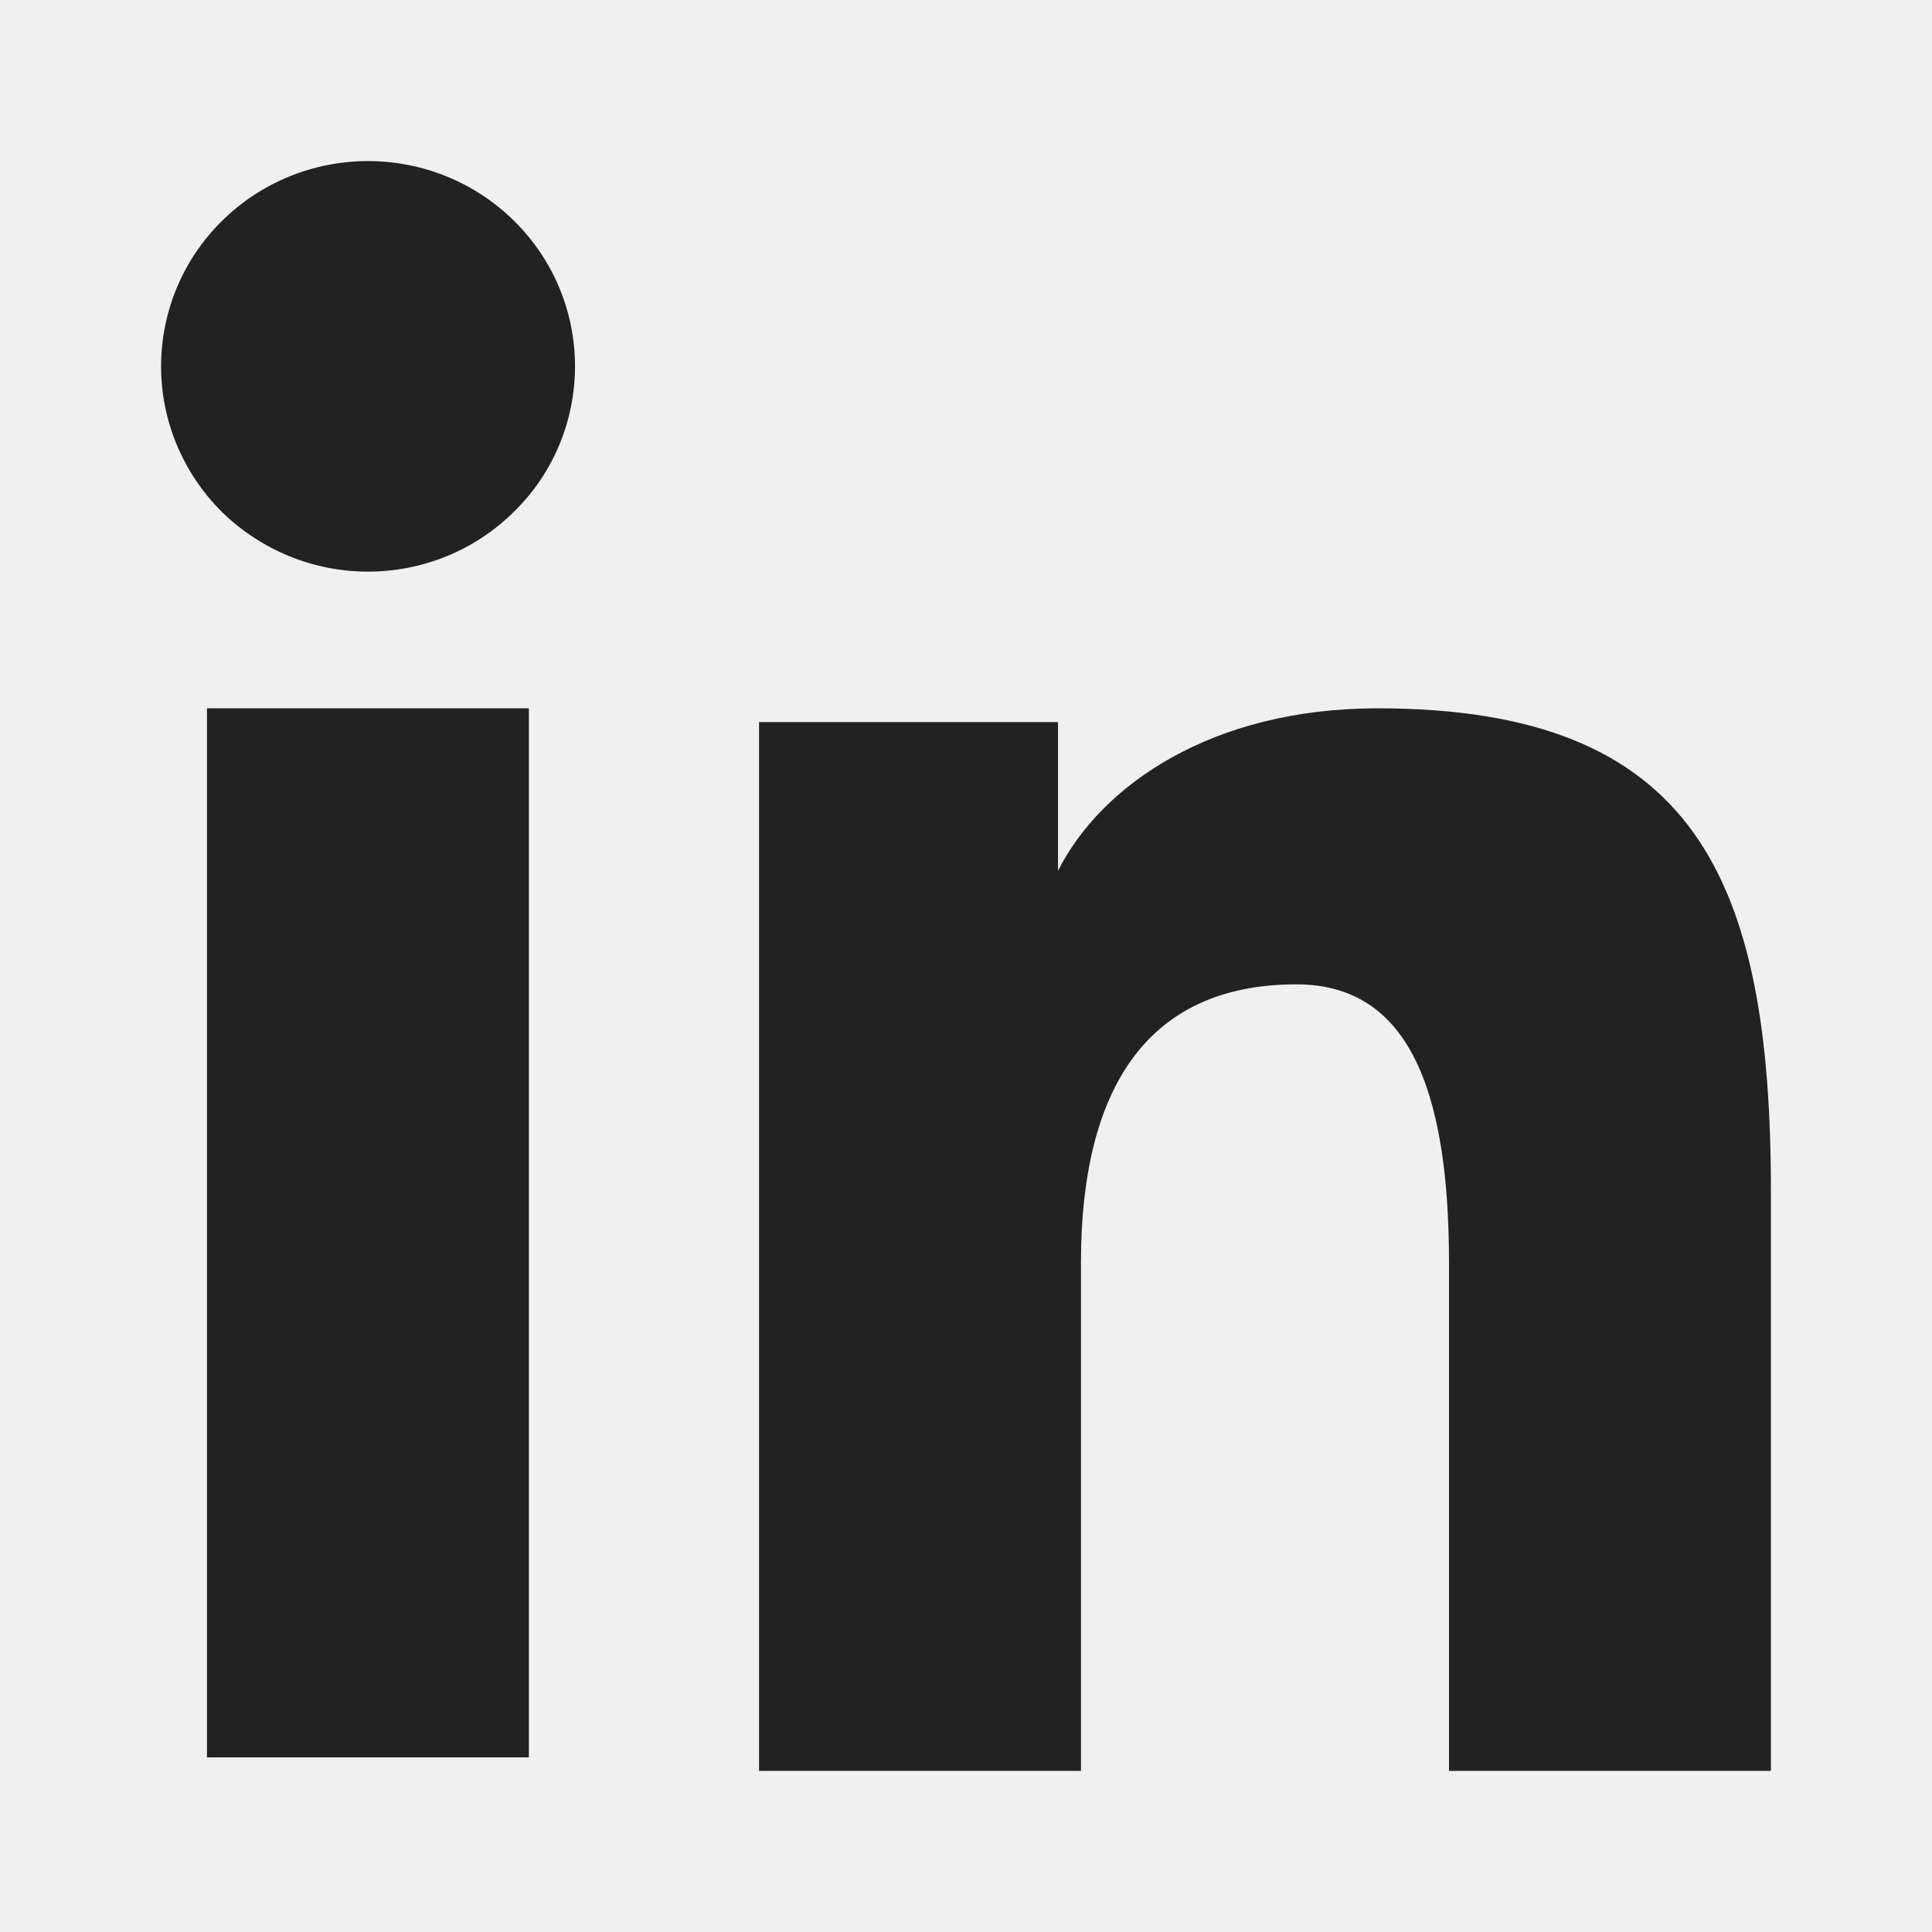
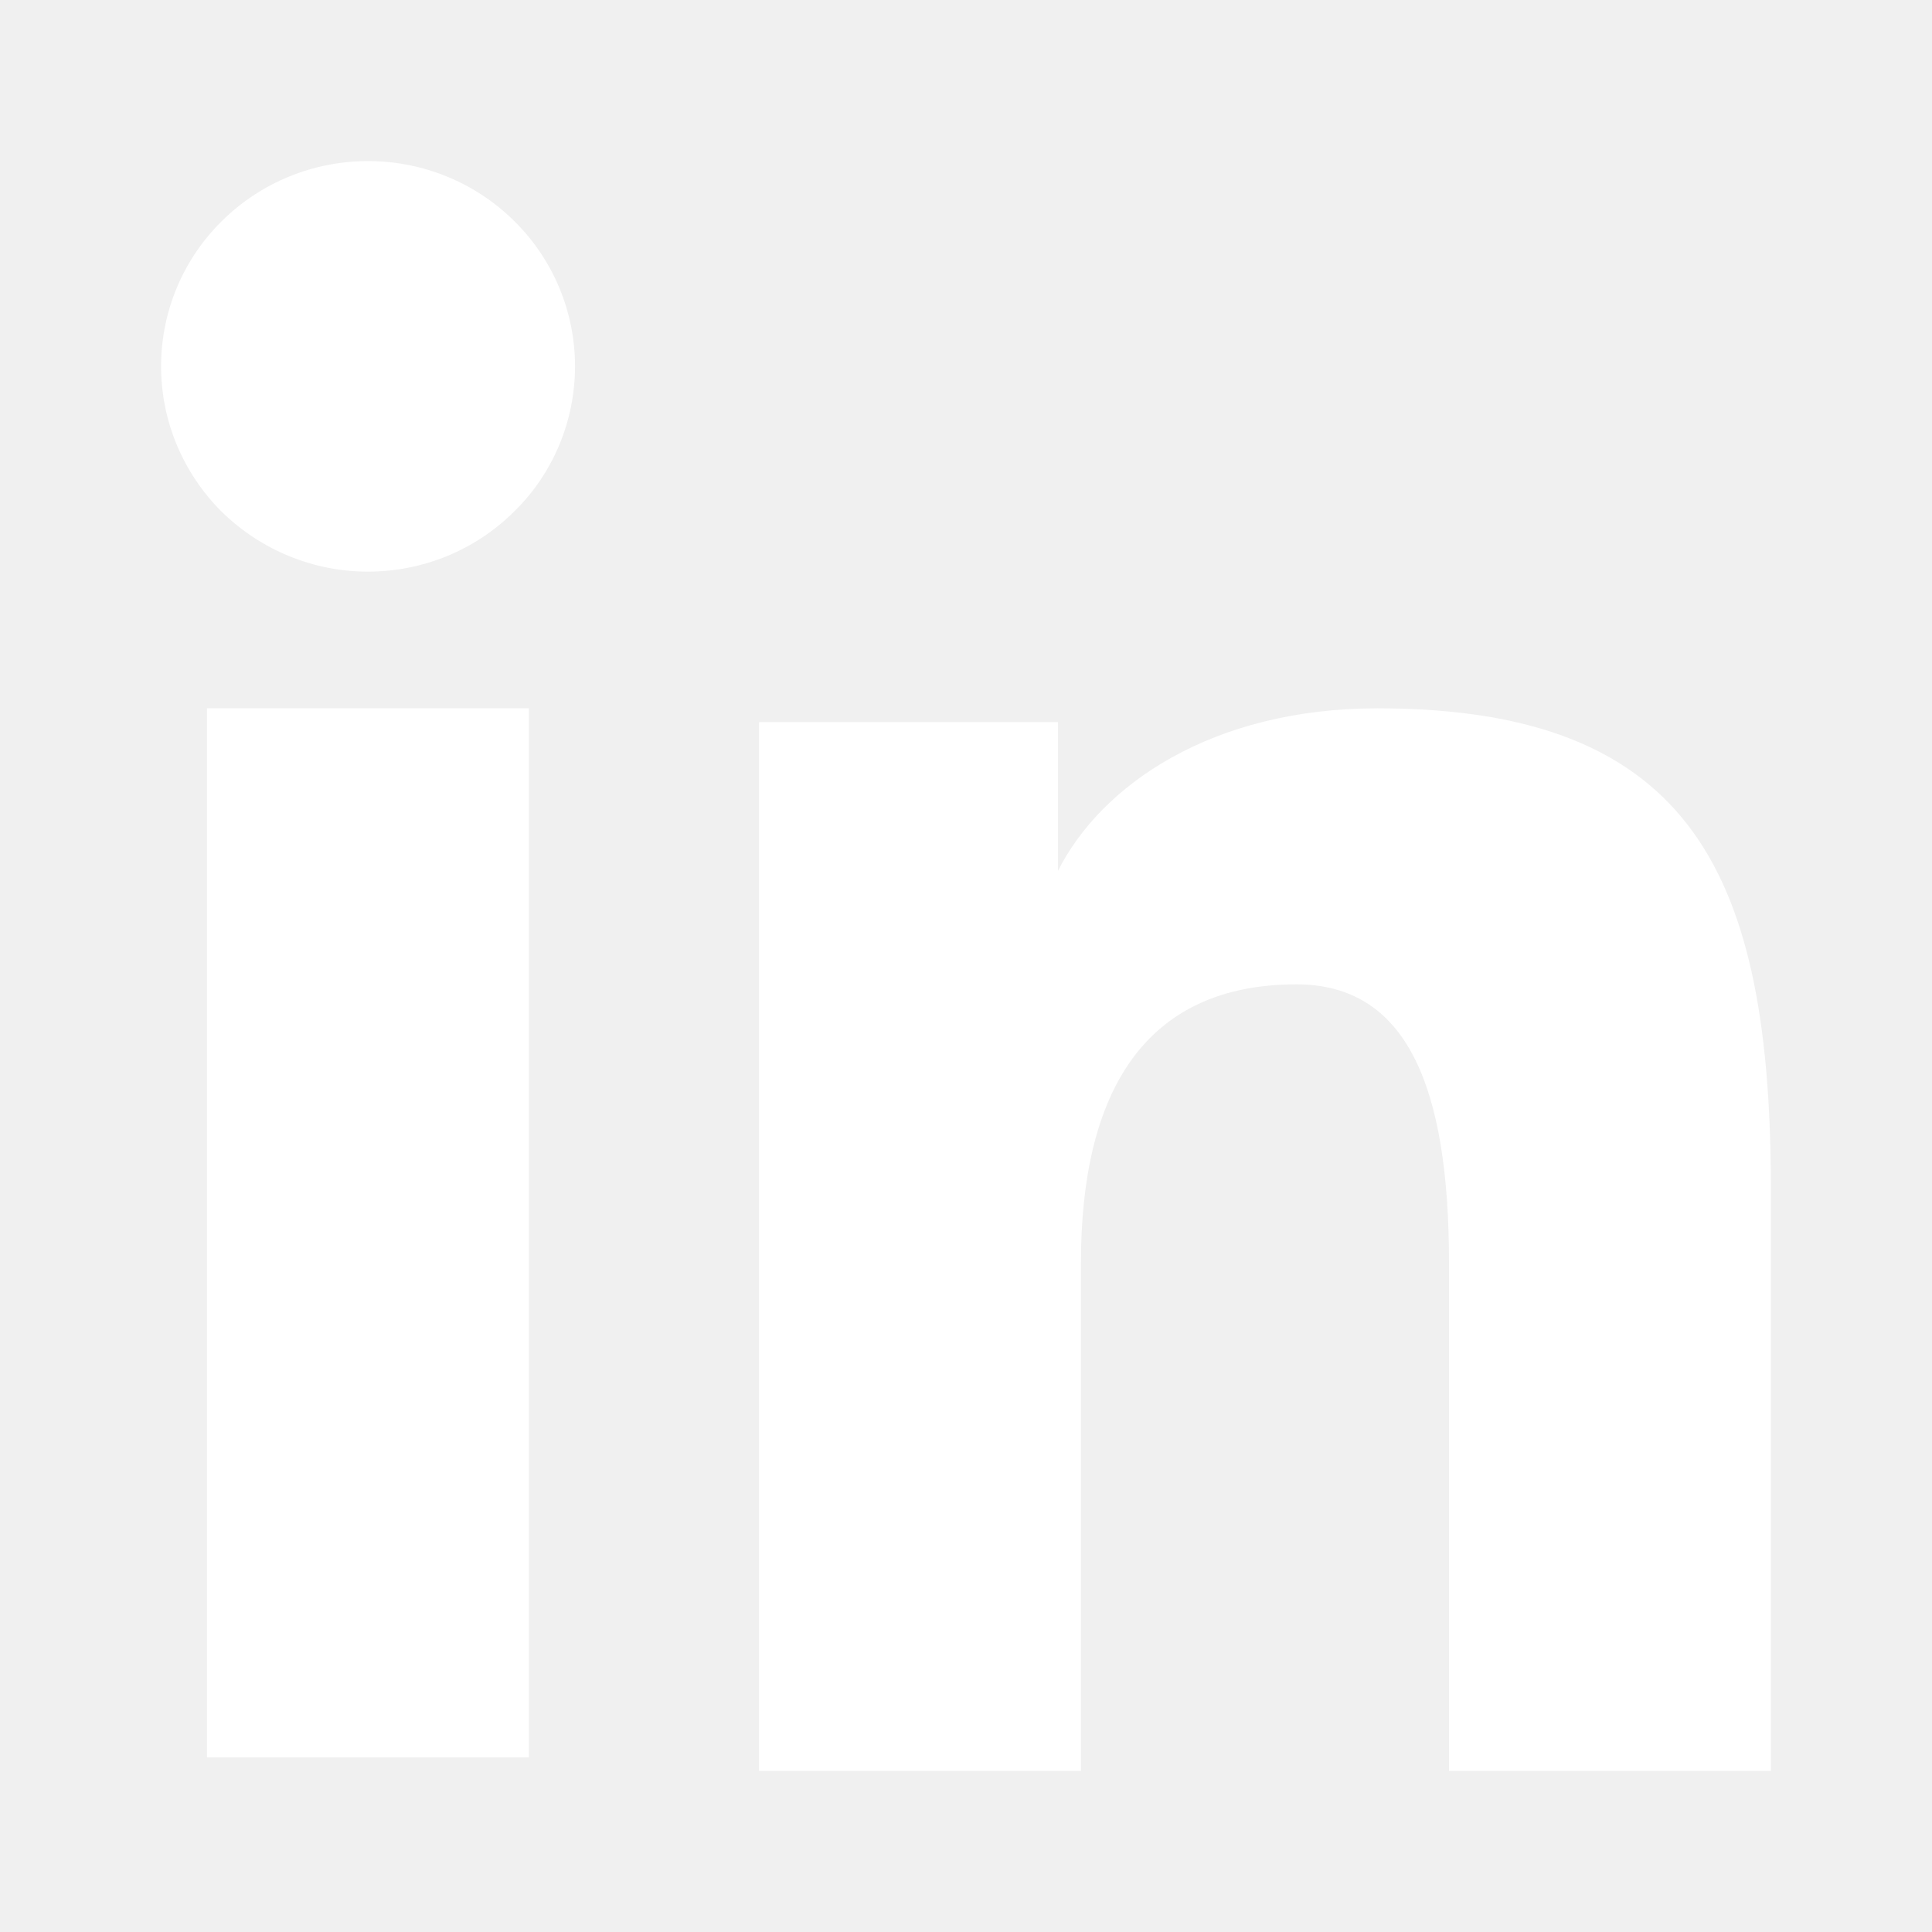
- <svg xmlns="http://www.w3.org/2000/svg" width="8" height="8" viewBox="0 0 8 8" fill="none">
-   <path fill-rule="evenodd" clip-rule="evenodd" d="M3.143 2.99H4.381V3.606C4.559 3.252 5.017 2.933 5.704 2.933C7.021 2.933 7.333 3.639 7.333 4.934V7.333H6V5.229C6 4.492 5.822 4.076 5.368 4.076C4.738 4.076 4.476 4.524 4.476 5.229V7.333H3.143V2.99V2.99ZM0.857 7.277H2.19V2.933H0.857V7.277V7.277ZM2.381 1.517C2.381 1.628 2.359 1.739 2.316 1.842C2.273 1.945 2.21 2.039 2.13 2.117C1.969 2.278 1.751 2.367 1.523 2.367C1.296 2.367 1.079 2.277 0.917 2.118C0.838 2.039 0.775 1.945 0.732 1.842C0.689 1.739 0.667 1.628 0.667 1.517C0.667 1.291 0.757 1.075 0.918 0.916C1.079 0.756 1.297 0.667 1.524 0.667C1.751 0.667 1.969 0.756 2.13 0.916C2.291 1.075 2.381 1.291 2.381 1.517Z" fill="#222222" />
+ <svg xmlns="http://www.w3.org/2000/svg" viewBox="0 0 8 8" fill="none">
+   <path fill-rule="evenodd" clip-rule="evenodd" d="M3.143 2.99H4.381V3.606C4.559 3.252 5.017 2.933 5.704 2.933C7.021 2.933 7.333 3.639 7.333 4.934V7.333H6V5.229C6 4.492 5.822 4.076 5.368 4.076C4.738 4.076 4.476 4.524 4.476 5.229V7.333H3.143V2.99V2.99ZM0.857 7.277H2.19V2.933H0.857V7.277V7.277ZM2.381 1.517C2.381 1.628 2.359 1.739 2.316 1.842C2.273 1.945 2.21 2.039 2.13 2.117C1.969 2.278 1.751 2.367 1.523 2.367C1.296 2.367 1.079 2.277 0.917 2.118C0.838 2.039 0.775 1.945 0.732 1.842C0.689 1.739 0.667 1.628 0.667 1.517C0.667 1.291 0.757 1.075 0.918 0.916C1.079 0.756 1.297 0.667 1.524 0.667C1.751 0.667 1.969 0.756 2.13 0.916C2.291 1.075 2.381 1.291 2.381 1.517Z" fill="#fff" />
</svg>
